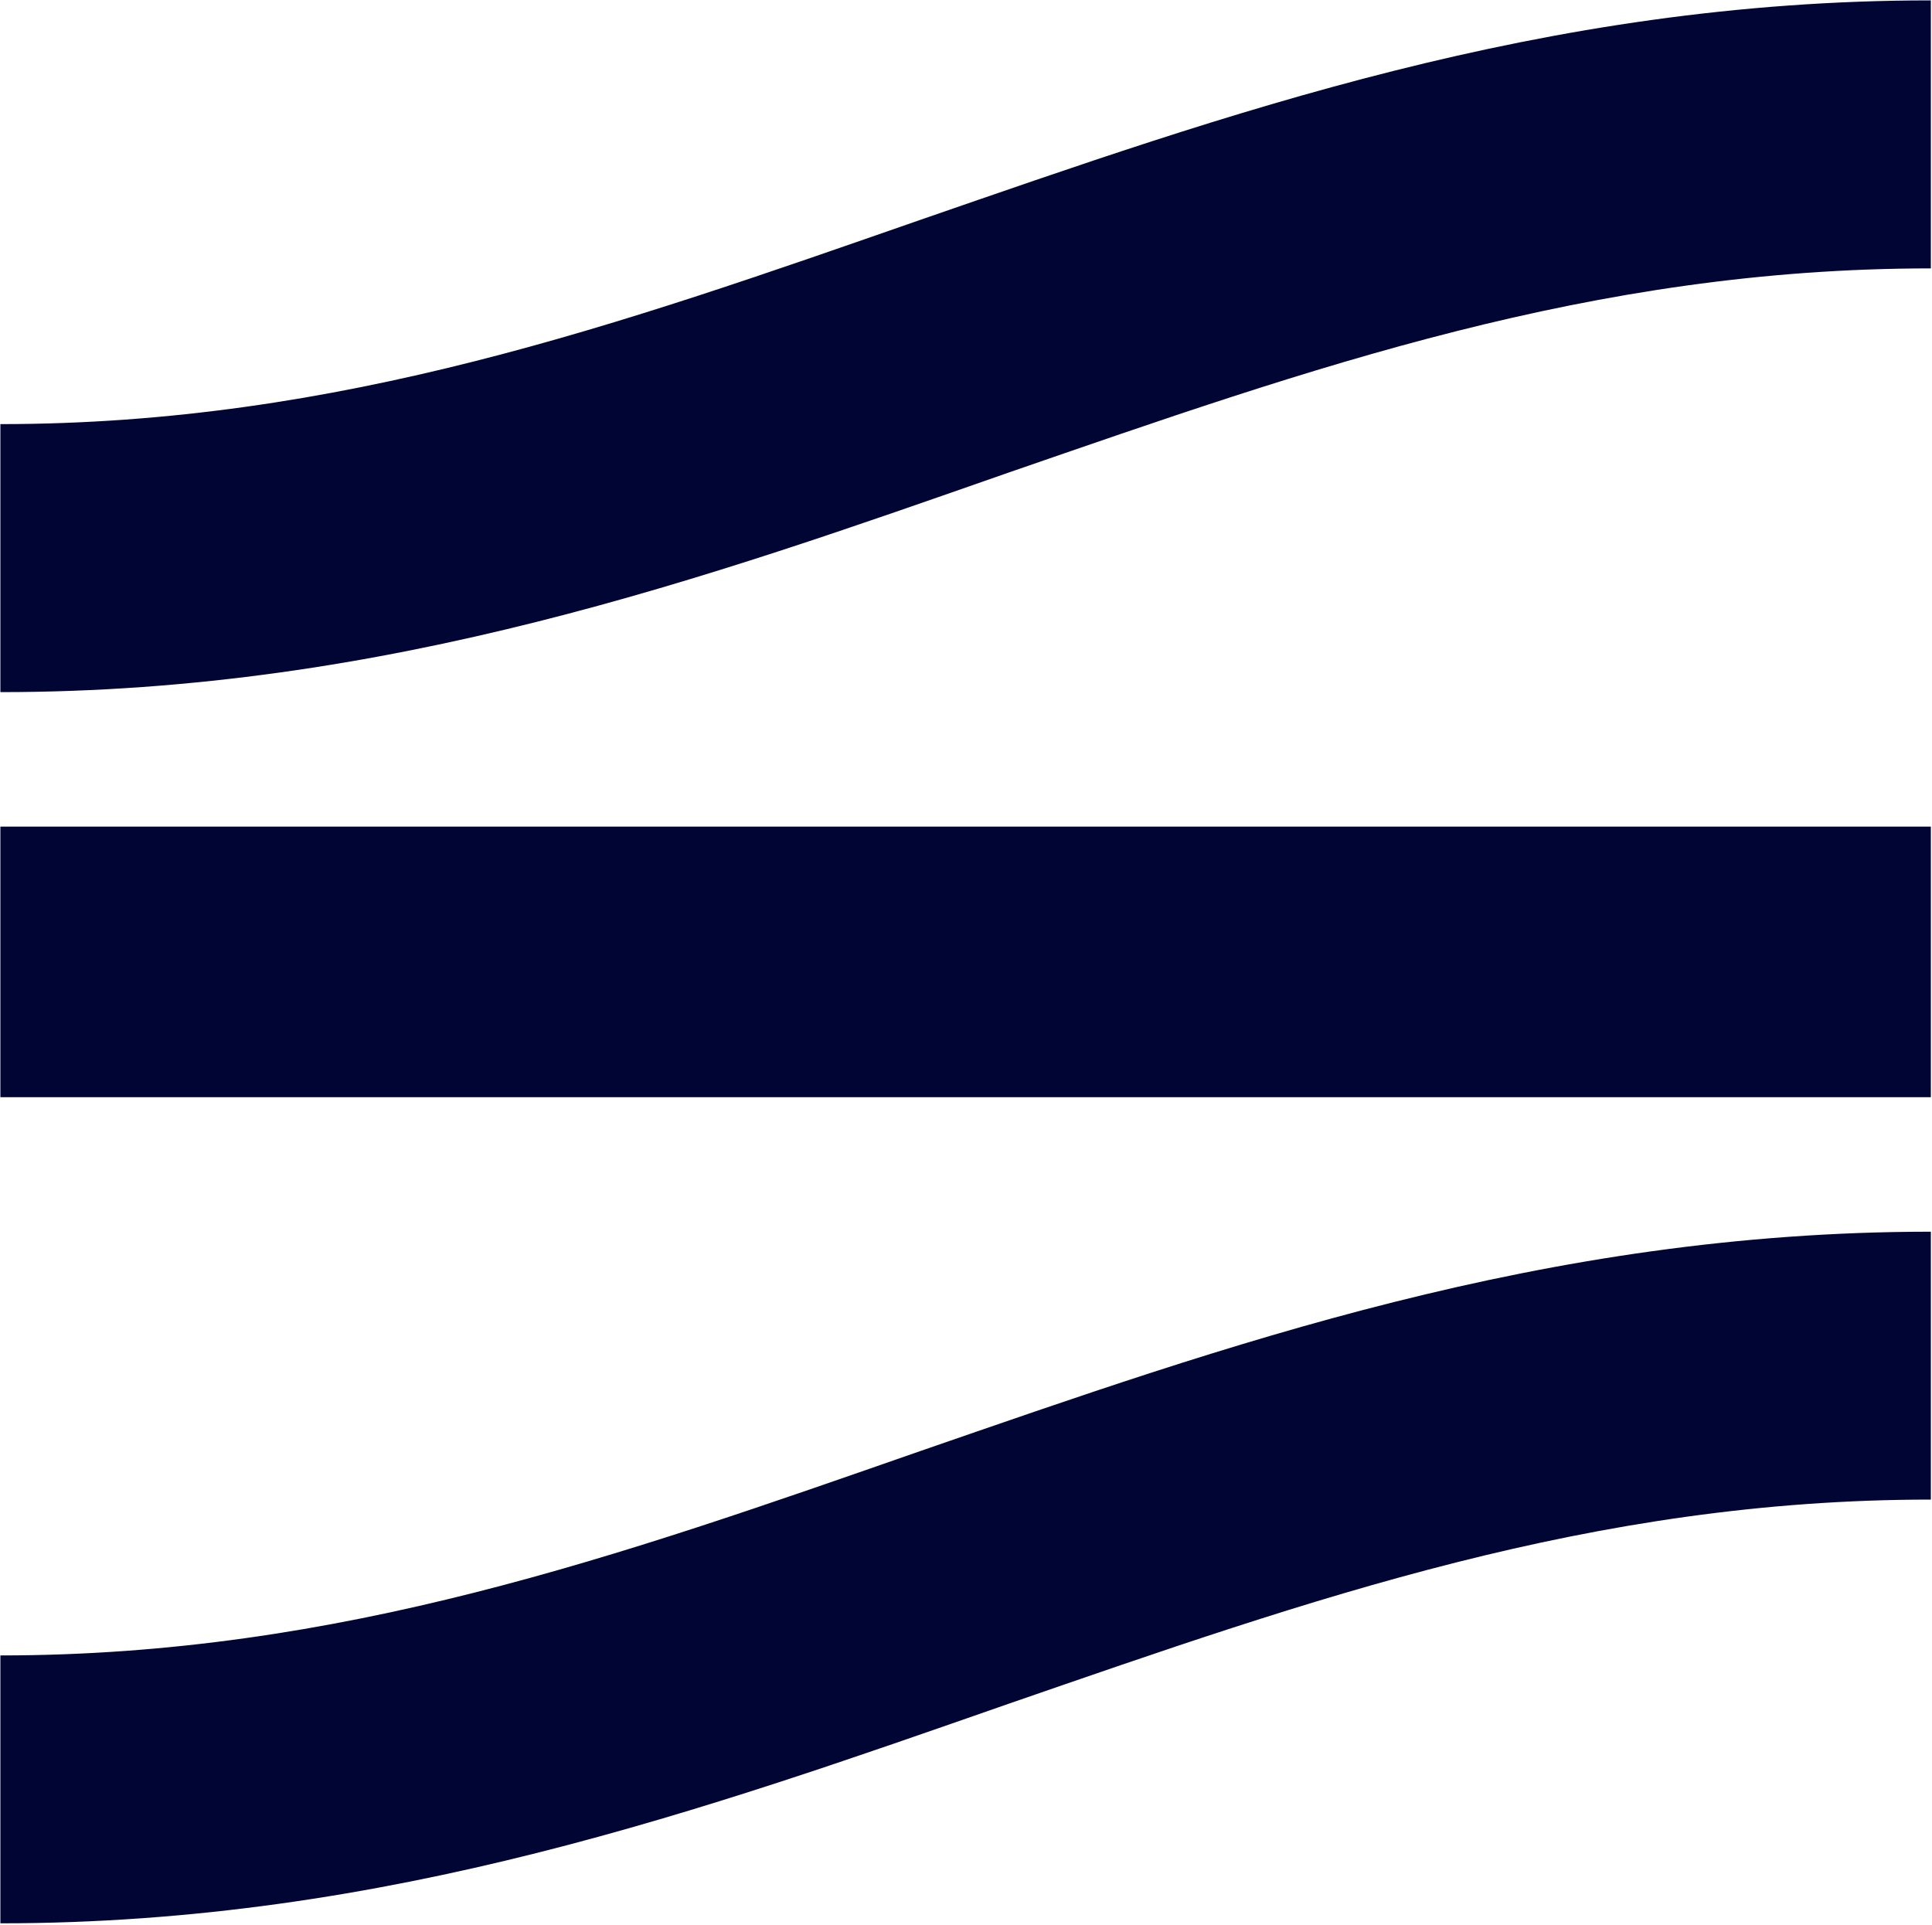
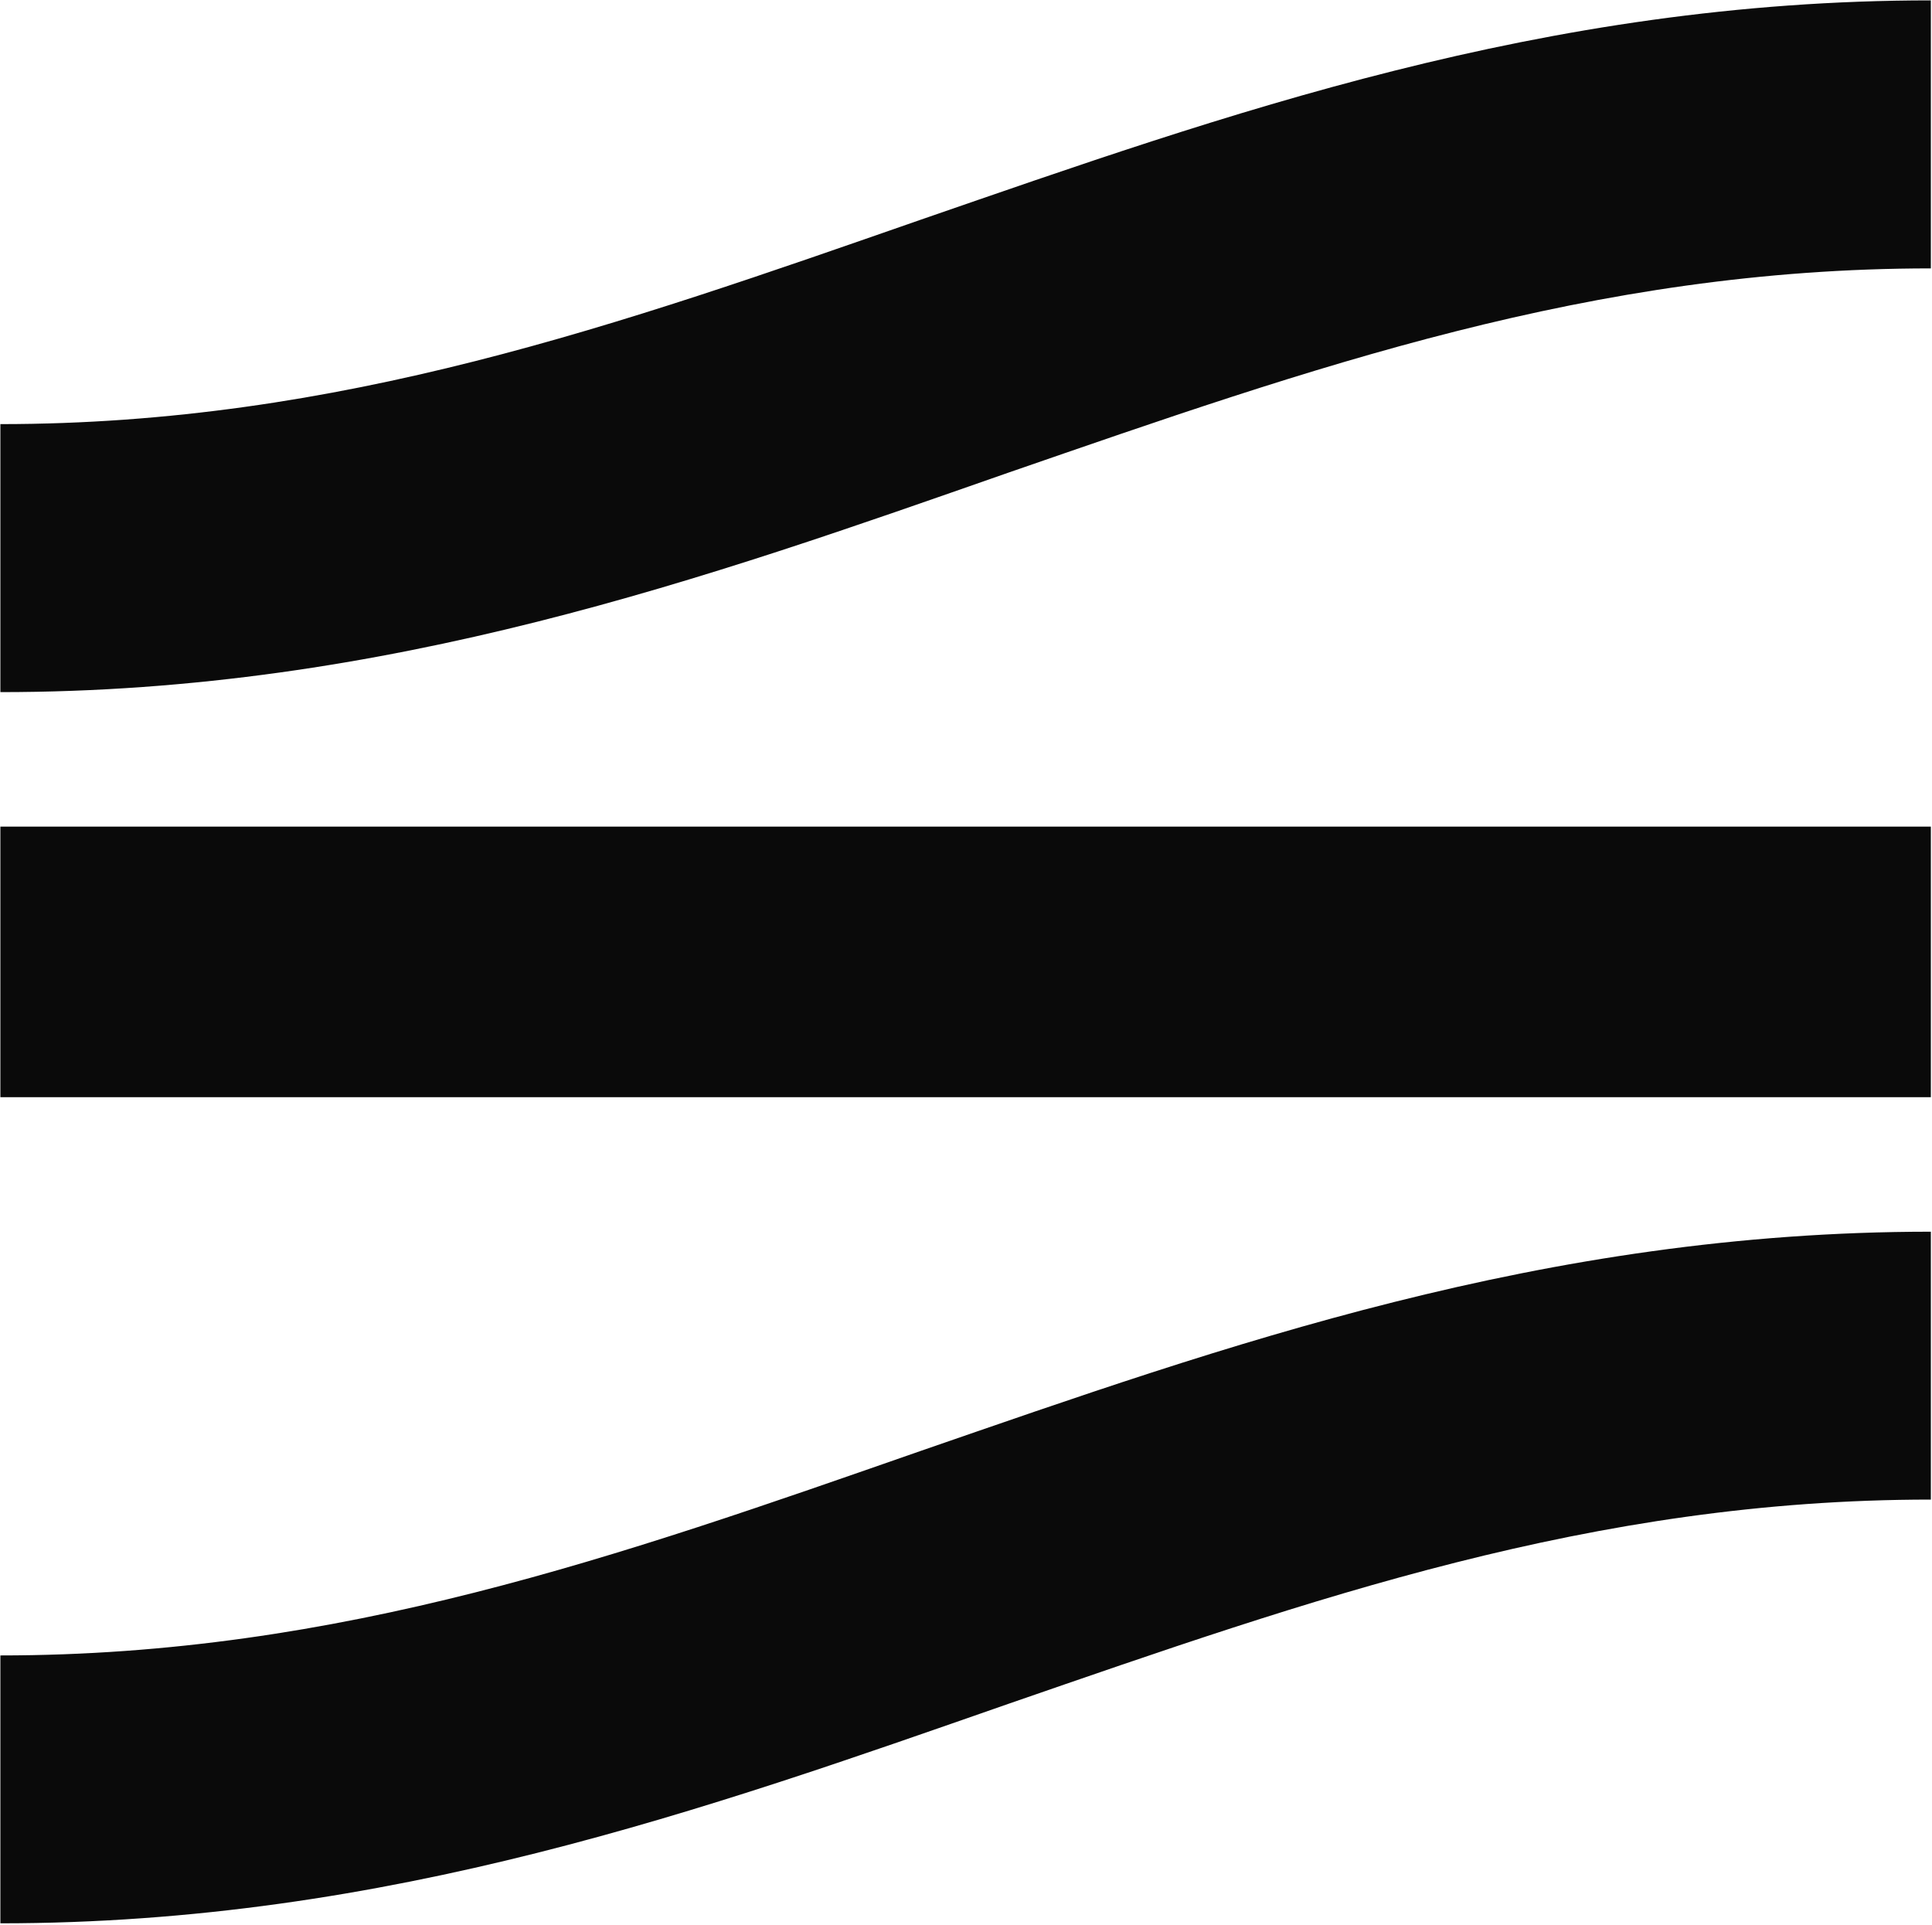
<svg xmlns="http://www.w3.org/2000/svg" viewBox="0 0 1521 1515">
-   <path fill="#000533" d="m724.8 173c238.6-82.4 489.9-172.7 795.3-172.7v211c-267.1 0-488 78.5-726.5 160.9-235.7 82.4-488 172.7-793.3 172.7v-211c267 0 487.9-78.5 724.5-160.9zm-724.5 477.8h1519.8v213h-111-1408.8zm0 652.5c267 0 487.9-78.5 724.5-161 238.6-82.4 489.9-172.6 795.3-172.6v210.9c-267.1 0-488 78.5-726.5 160.9-236.6 82.5-488 172.7-793.3 172.7z" />
+   <path fill="#0a0a0a" d="m724.8 173c238.6-82.4 489.9-172.7 795.3-172.7v211c-267.1 0-488 78.5-726.5 160.9-235.7 82.4-488 172.7-793.3 172.7v-211c267 0 487.9-78.5 724.5-160.9zm-724.5 477.8h1519.8v213h-111-1408.8zm0 652.5c267 0 487.9-78.5 724.5-161 238.6-82.4 489.9-172.6 795.3-172.6v210.9c-267.1 0-488 78.5-726.5 160.9-236.6 82.5-488 172.7-793.3 172.7z" />
</svg>
